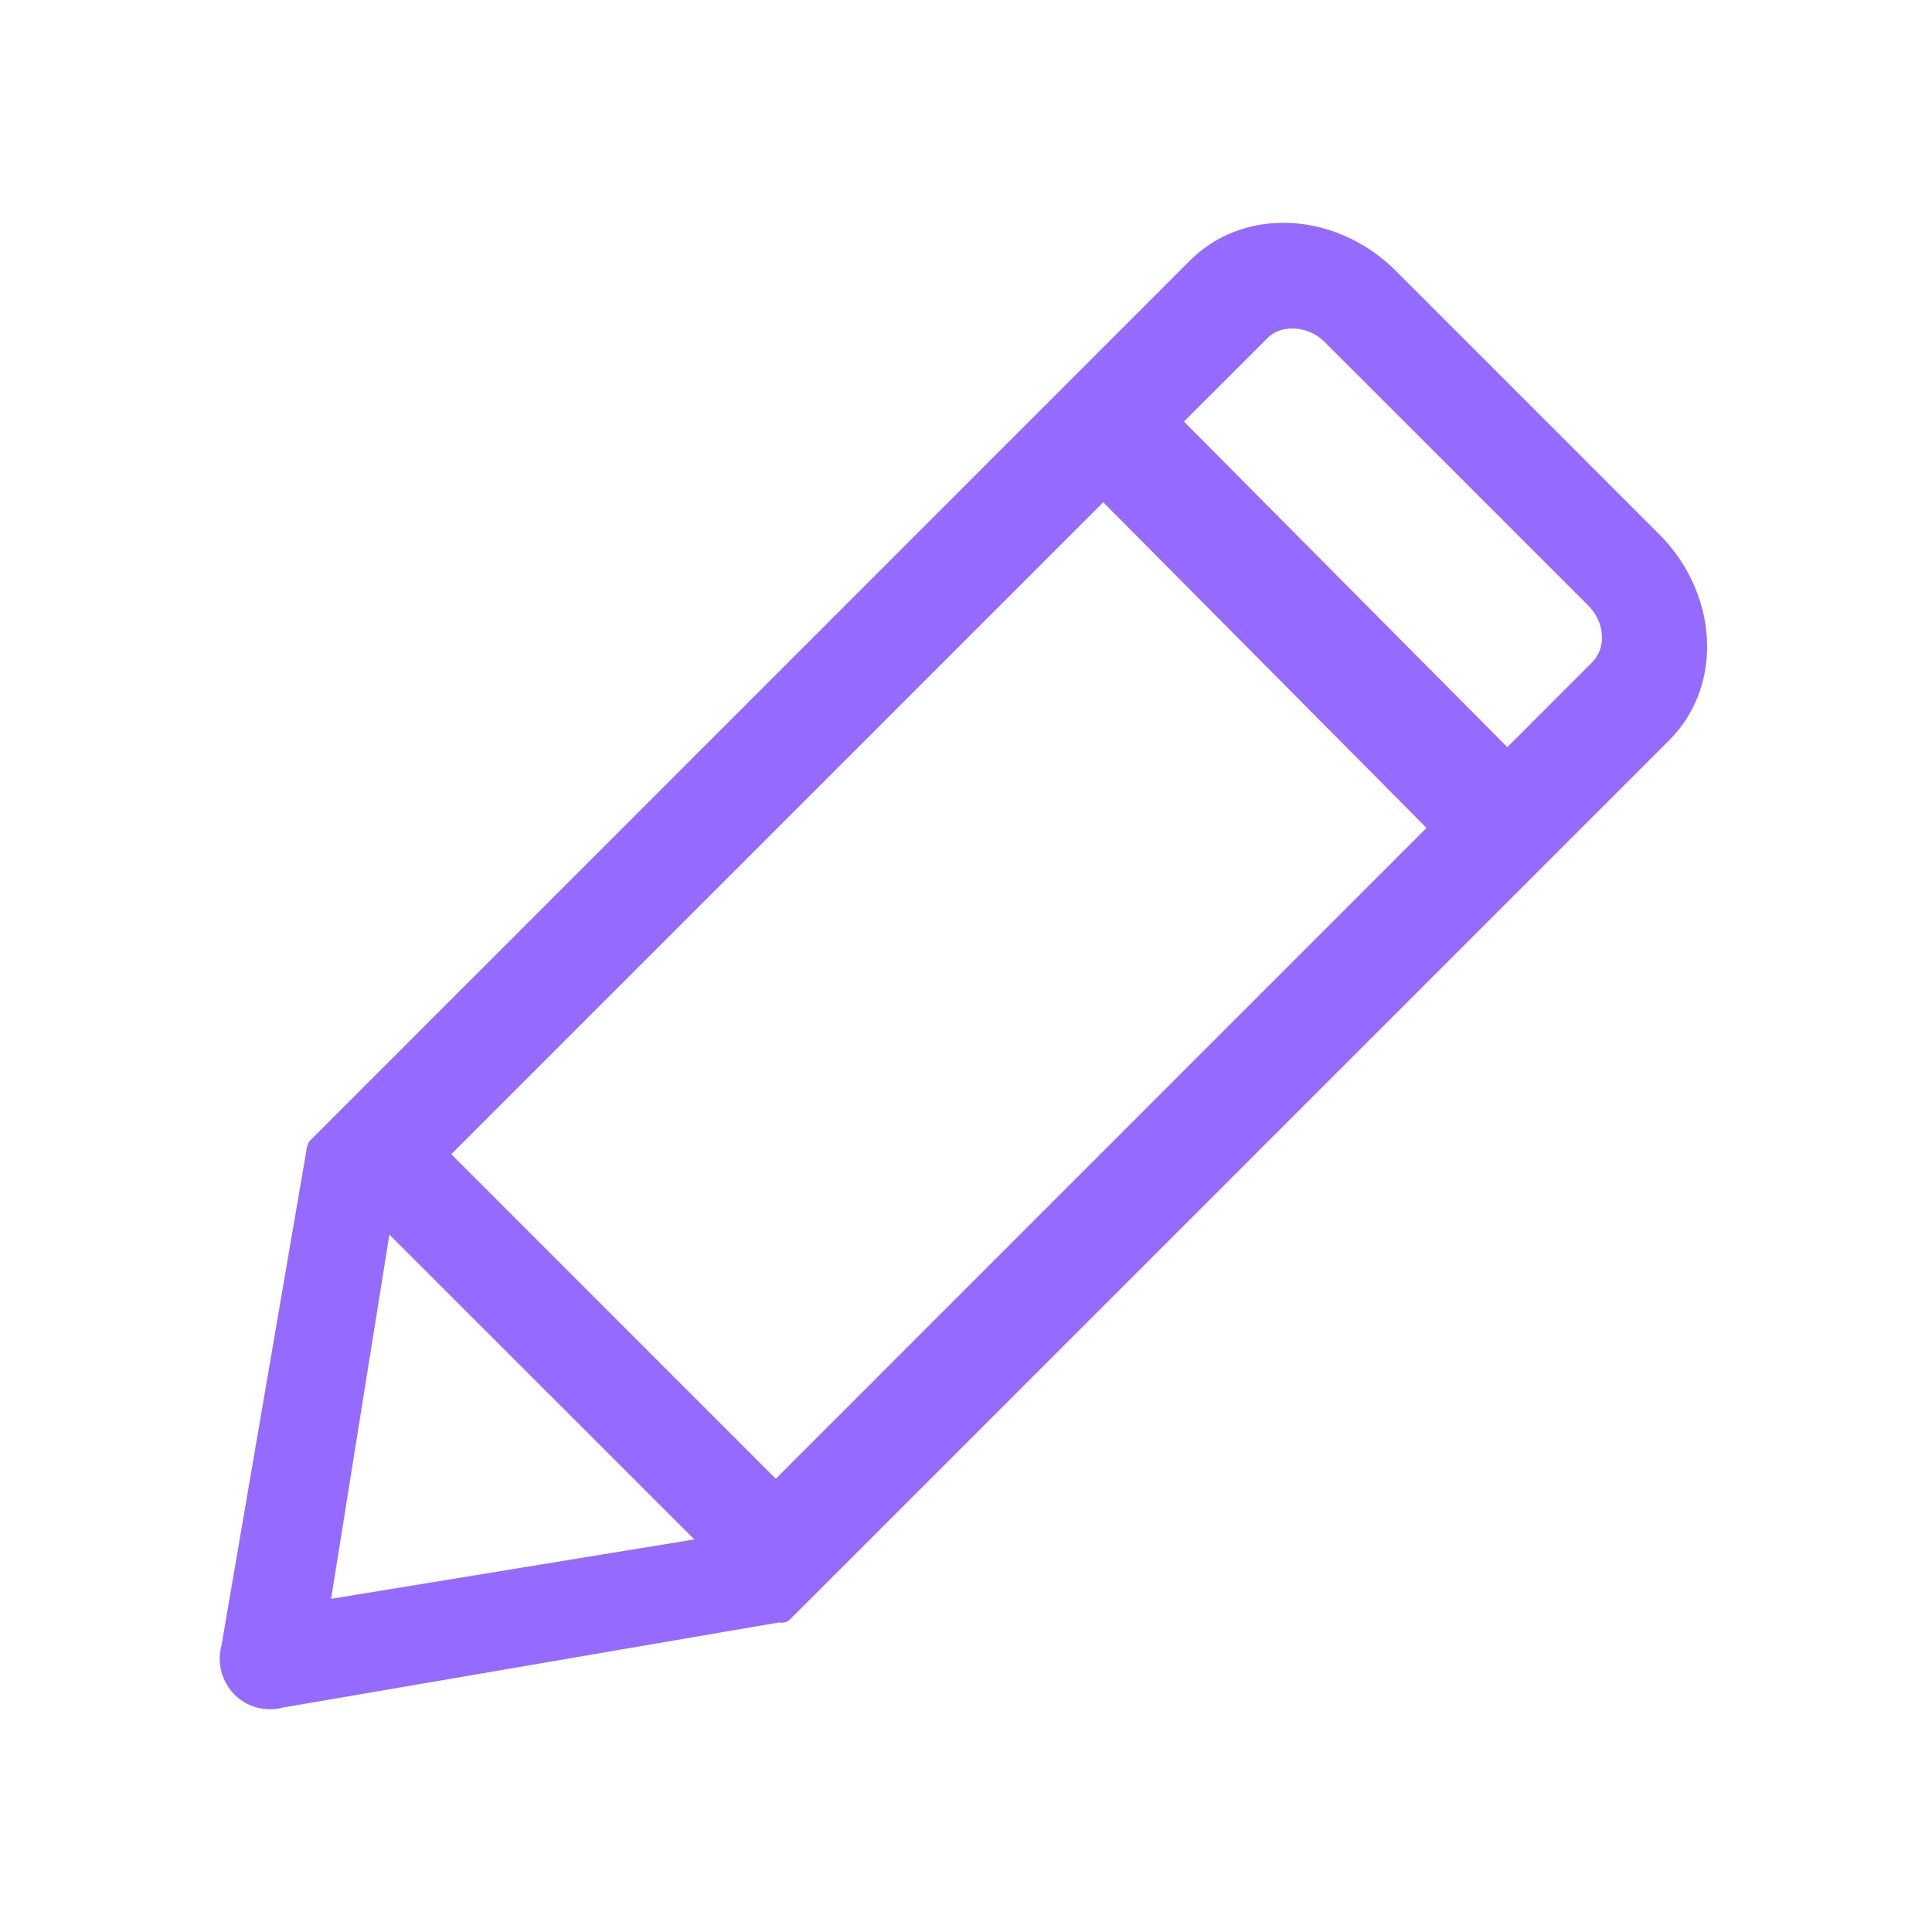
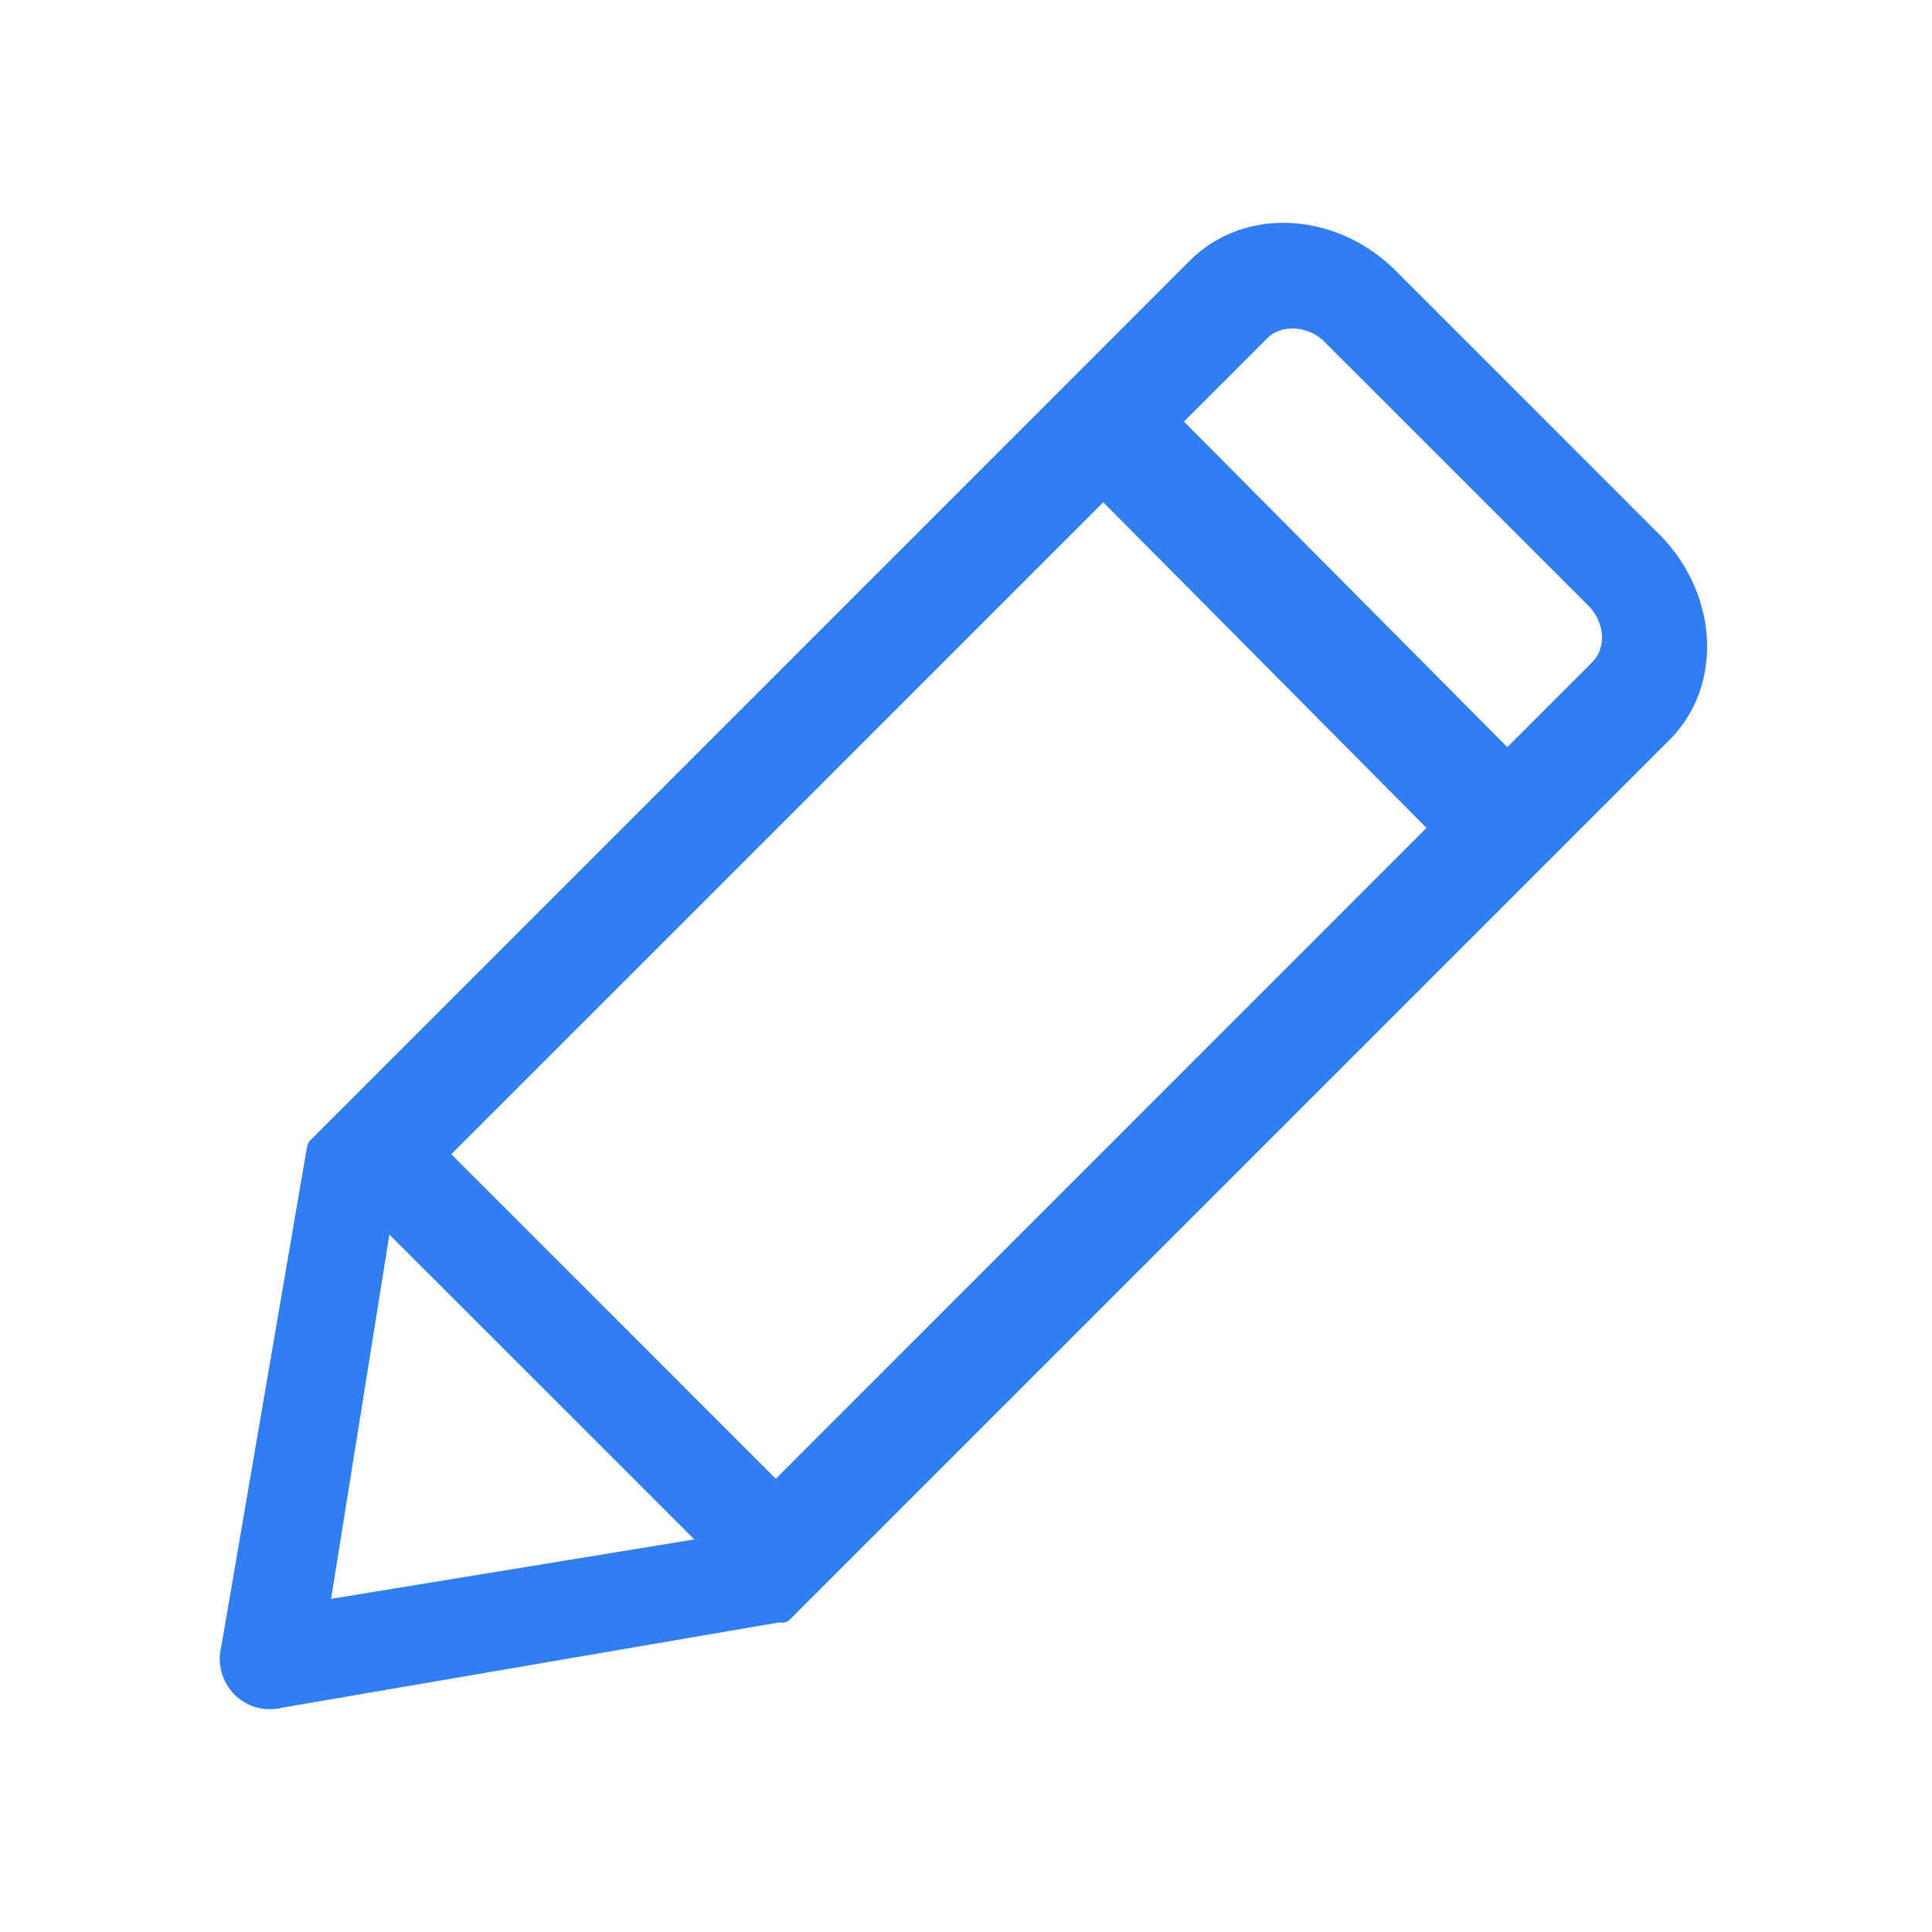
<svg xmlns="http://www.w3.org/2000/svg" t="1519442788584" class="icon" style="" viewBox="0 0 1024 1024" version="1.1" p-id="14571" width="28" height="28">
  <defs>
    <style type="text/css" />
  </defs>
-   <path d="M879.505 283.272 739.694 143.429c-16.11-16.107-37.804-25.338-59.436-25.338-19.027 0-36.579 7.065-49.39 19.859l-466.372 466.421c-0.785 0.816-1.319 1.823-1.538 2.889-0.127 0.345-0.253 0.688-0.315 1.035l-45.275 263.927c-2.479 9.167 0.158 19.087 6.908 25.933 5.023 5.024 11.679 7.755 18.775 7.755 2.386 0 4.774-0.28 6.531-0.816l263.423-45.183c1.821 0.408 4.082 0 5.588-1.475l466.341-466.325c12.812-12.827 19.875-30.393 19.875-49.45C904.809 320.995 895.579 299.348 879.505 283.272M175.485 847.414l30.895-193.059 161.632 161.568L175.485 847.414zM756.08 438.798 411.184 783.772 239.189 611.747l345.558-345.539L756.08 438.798zM627.512 223.444l44.393-44.364c7.346-7.394 21.602-6.437 30.077 2.057l139.812 139.795c4.367 4.396 6.971 9.985 7.255 15.809 0.312 5.606-1.538 10.644-5.214 14.317l-44.928 44.946L627.512 223.444z" p-id="14572" fill="#956bff" />
+   <path d="M879.505 283.272 739.694 143.429c-16.11-16.107-37.804-25.338-59.436-25.338-19.027 0-36.579 7.065-49.39 19.859l-466.372 466.421c-0.785 0.816-1.319 1.823-1.538 2.889-0.127 0.345-0.253 0.688-0.315 1.035l-45.275 263.927c-2.479 9.167 0.158 19.087 6.908 25.933 5.023 5.024 11.679 7.755 18.775 7.755 2.386 0 4.774-0.28 6.531-0.816l263.423-45.183c1.821 0.408 4.082 0 5.588-1.475l466.341-466.325c12.812-12.827 19.875-30.393 19.875-49.45C904.809 320.995 895.579 299.348 879.505 283.272M175.485 847.414l30.895-193.059 161.632 161.568L175.485 847.414zM756.08 438.798 411.184 783.772 239.189 611.747l345.558-345.539L756.08 438.798zM627.512 223.444l44.393-44.364c7.346-7.394 21.602-6.437 30.077 2.057l139.812 139.795c4.367 4.396 6.971 9.985 7.255 15.809 0.312 5.606-1.538 10.644-5.214 14.317l-44.928 44.946L627.512 223.444z" p-id="14572" fill="#317ef3" />
</svg>
